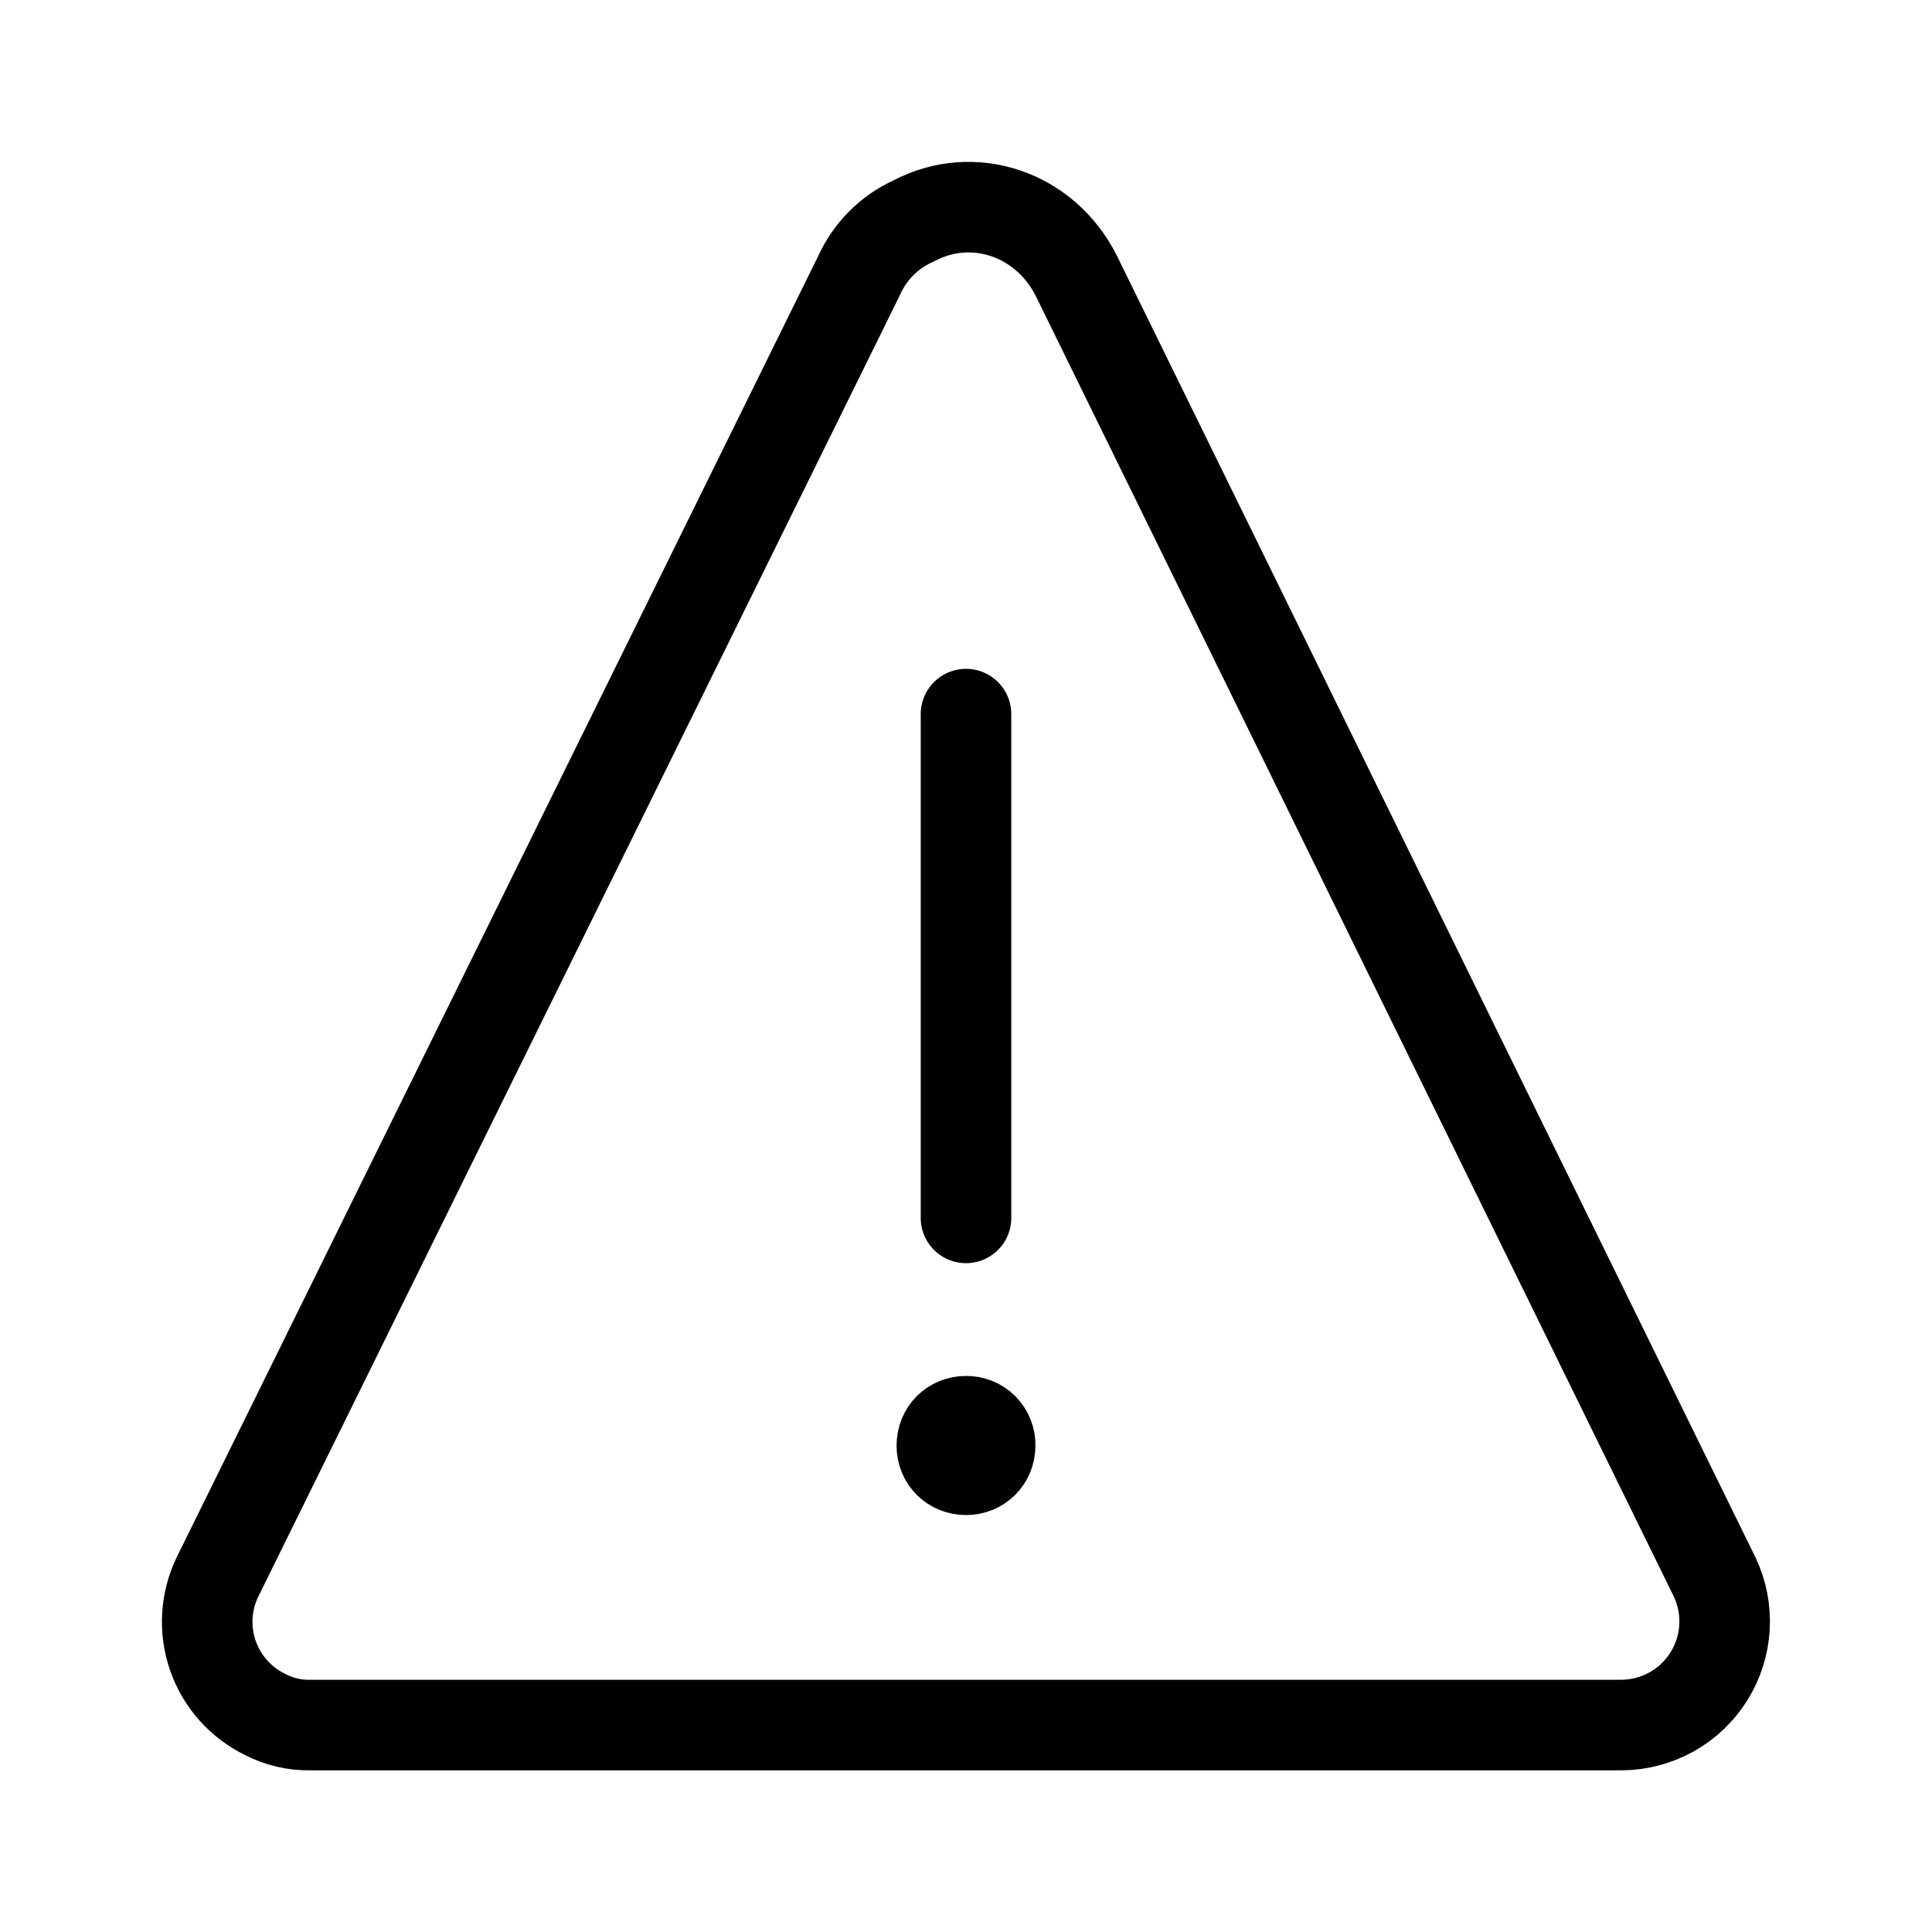
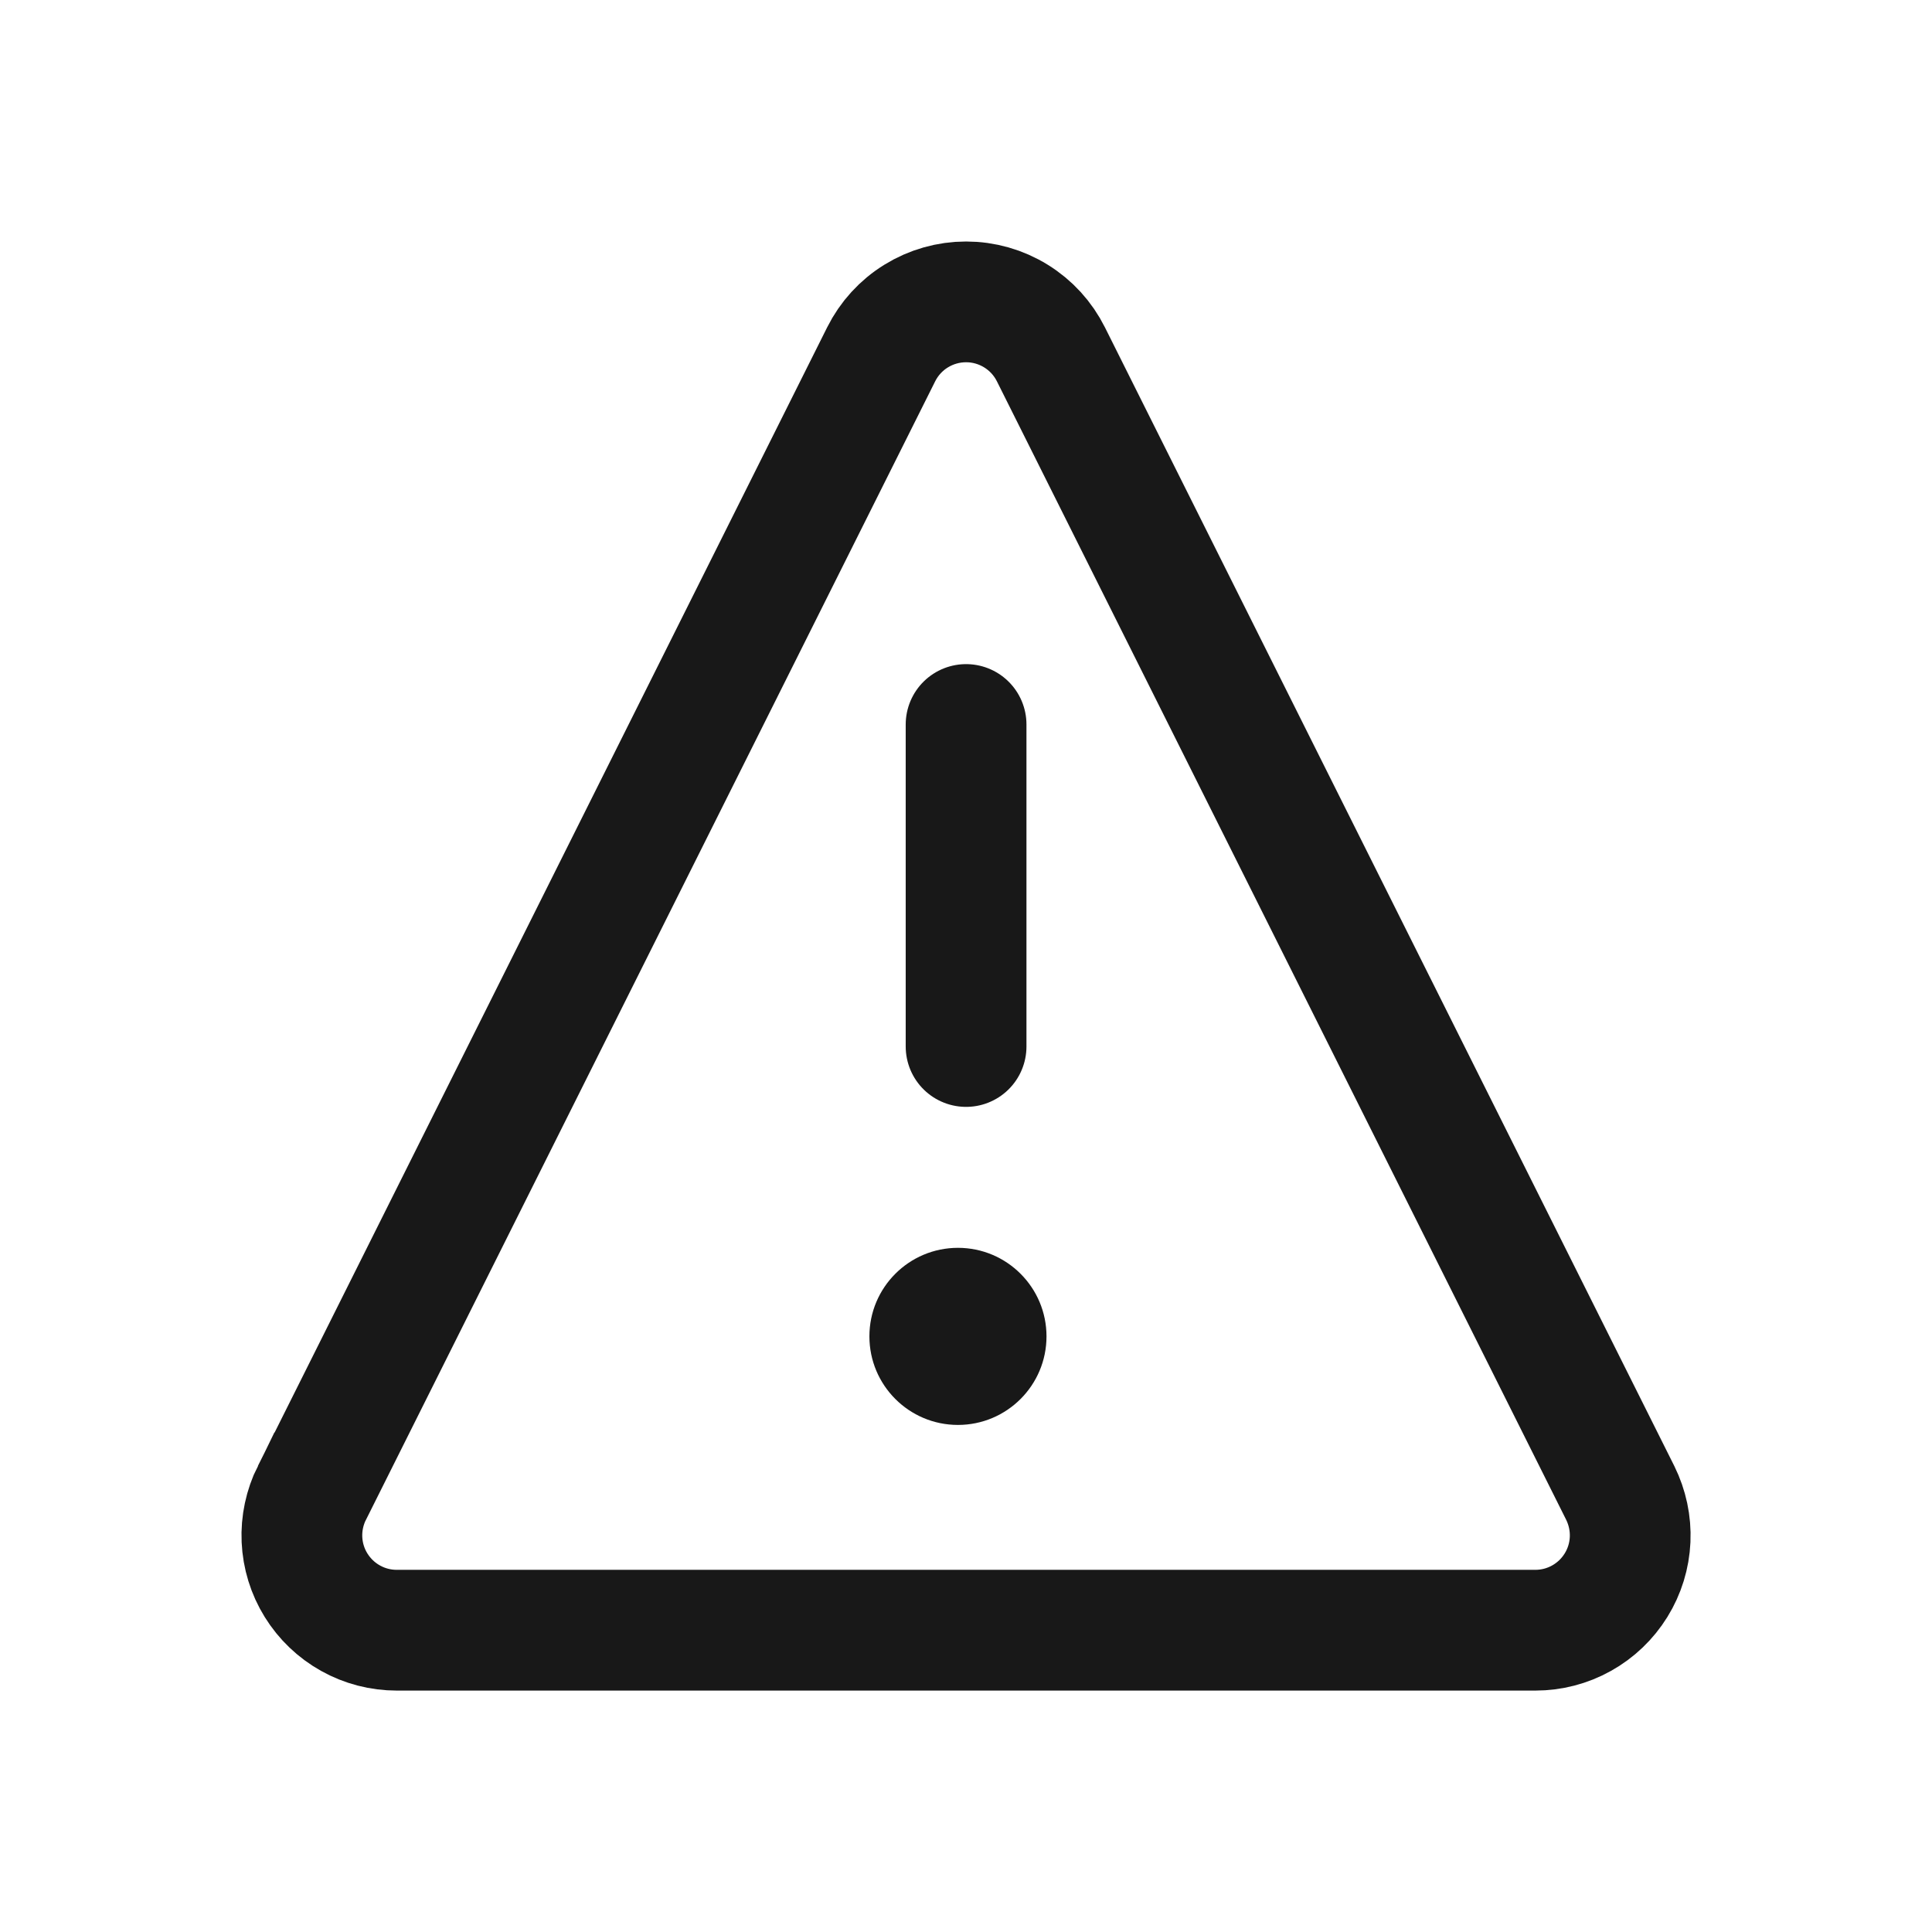
- <svg xmlns="http://www.w3.org/2000/svg" width="16" height="16">
-   <g stroke="#000" stroke-width=".75" stroke-linecap="round" stroke-linejoin="round">
-     <path d="M8 11.77c-.113 0-.2.085-.2.203 0 .113.087.199.2.199.113 0 .2-.086.2-.2a.196.196 0 00-.2-.202zm0 0" />
-     <path d="M8 10.086V5.914m.914-3.629c-.258-.515-.855-.715-1.344-.457a.9.9 0 00-.457.457L1.801 13.06a.853.853 0 00.398 1.14.77.77 0 00.371.086h10.86a.858.858 0 00.77-1.226zm0 0" fill="none" />
-   </g>
+ <svg xmlns="http://www.w3.org/2000/svg" width="24" height="24" viewBox="0 0 24 24" fill="none">
+   <path d="M20.127 18.545L20.127 18.545C20.216 18.725 20.259 18.925 20.25 19.125C20.241 19.326 20.181 19.521 20.075 19.692C19.969 19.863 19.822 20.004 19.646 20.102C19.471 20.2 19.273 20.251 19.072 20.251H19.072H4.929H4.929C4.728 20.251 4.53 20.2 4.355 20.102C4.179 20.004 4.032 19.863 3.926 19.692C3.82 19.521 3.76 19.326 3.751 19.125C3.742 18.925 3.785 18.725 3.874 18.545L3.875 18.545L10.946 4.402L10.946 4.402C11.044 4.206 11.194 4.041 11.381 3.926C11.567 3.811 11.782 3.75 12.001 3.75C12.22 3.75 12.434 3.811 12.62 3.926C12.807 4.041 12.957 4.206 13.055 4.402L13.055 4.402L20.127 18.545Z" stroke="#181818" stroke-width="1.5" />
+   <path d="M12.001 9L12.001 13" stroke="#181818" stroke-width="1.5" stroke-linecap="round" />
+   <circle cx="11.9" cy="16.601" r="1.1" fill="#181818" />
</svg>
